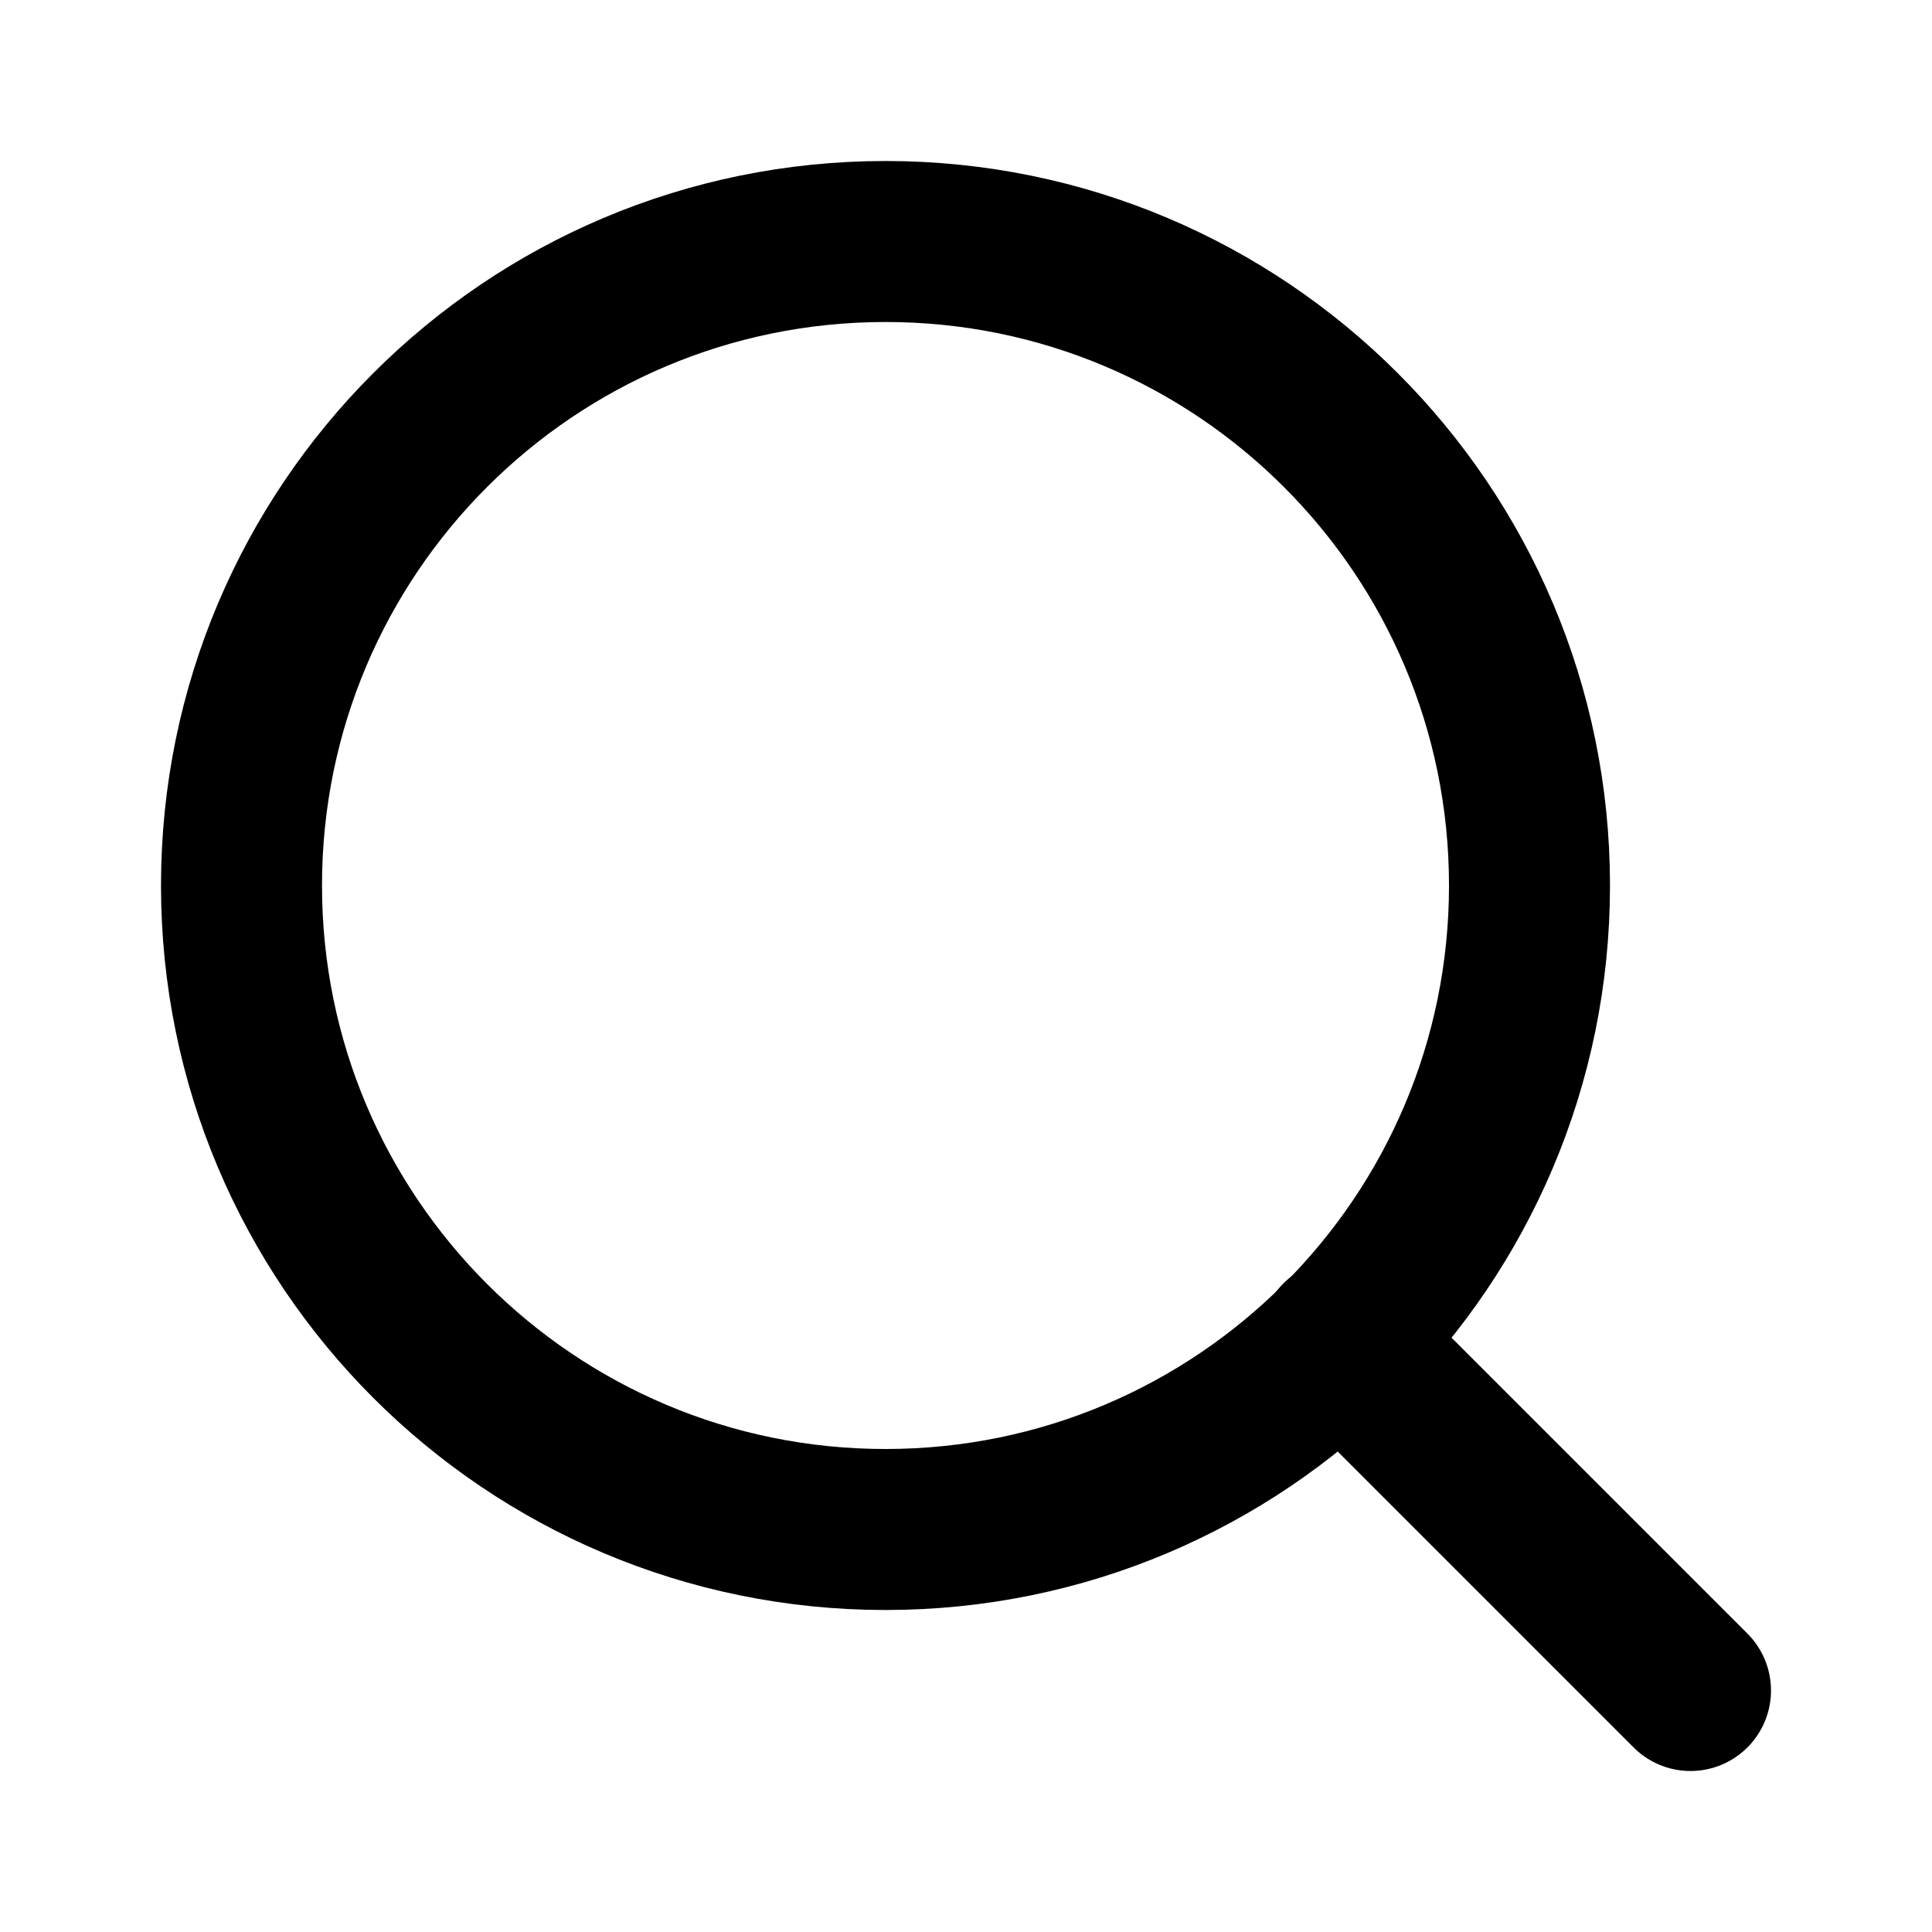
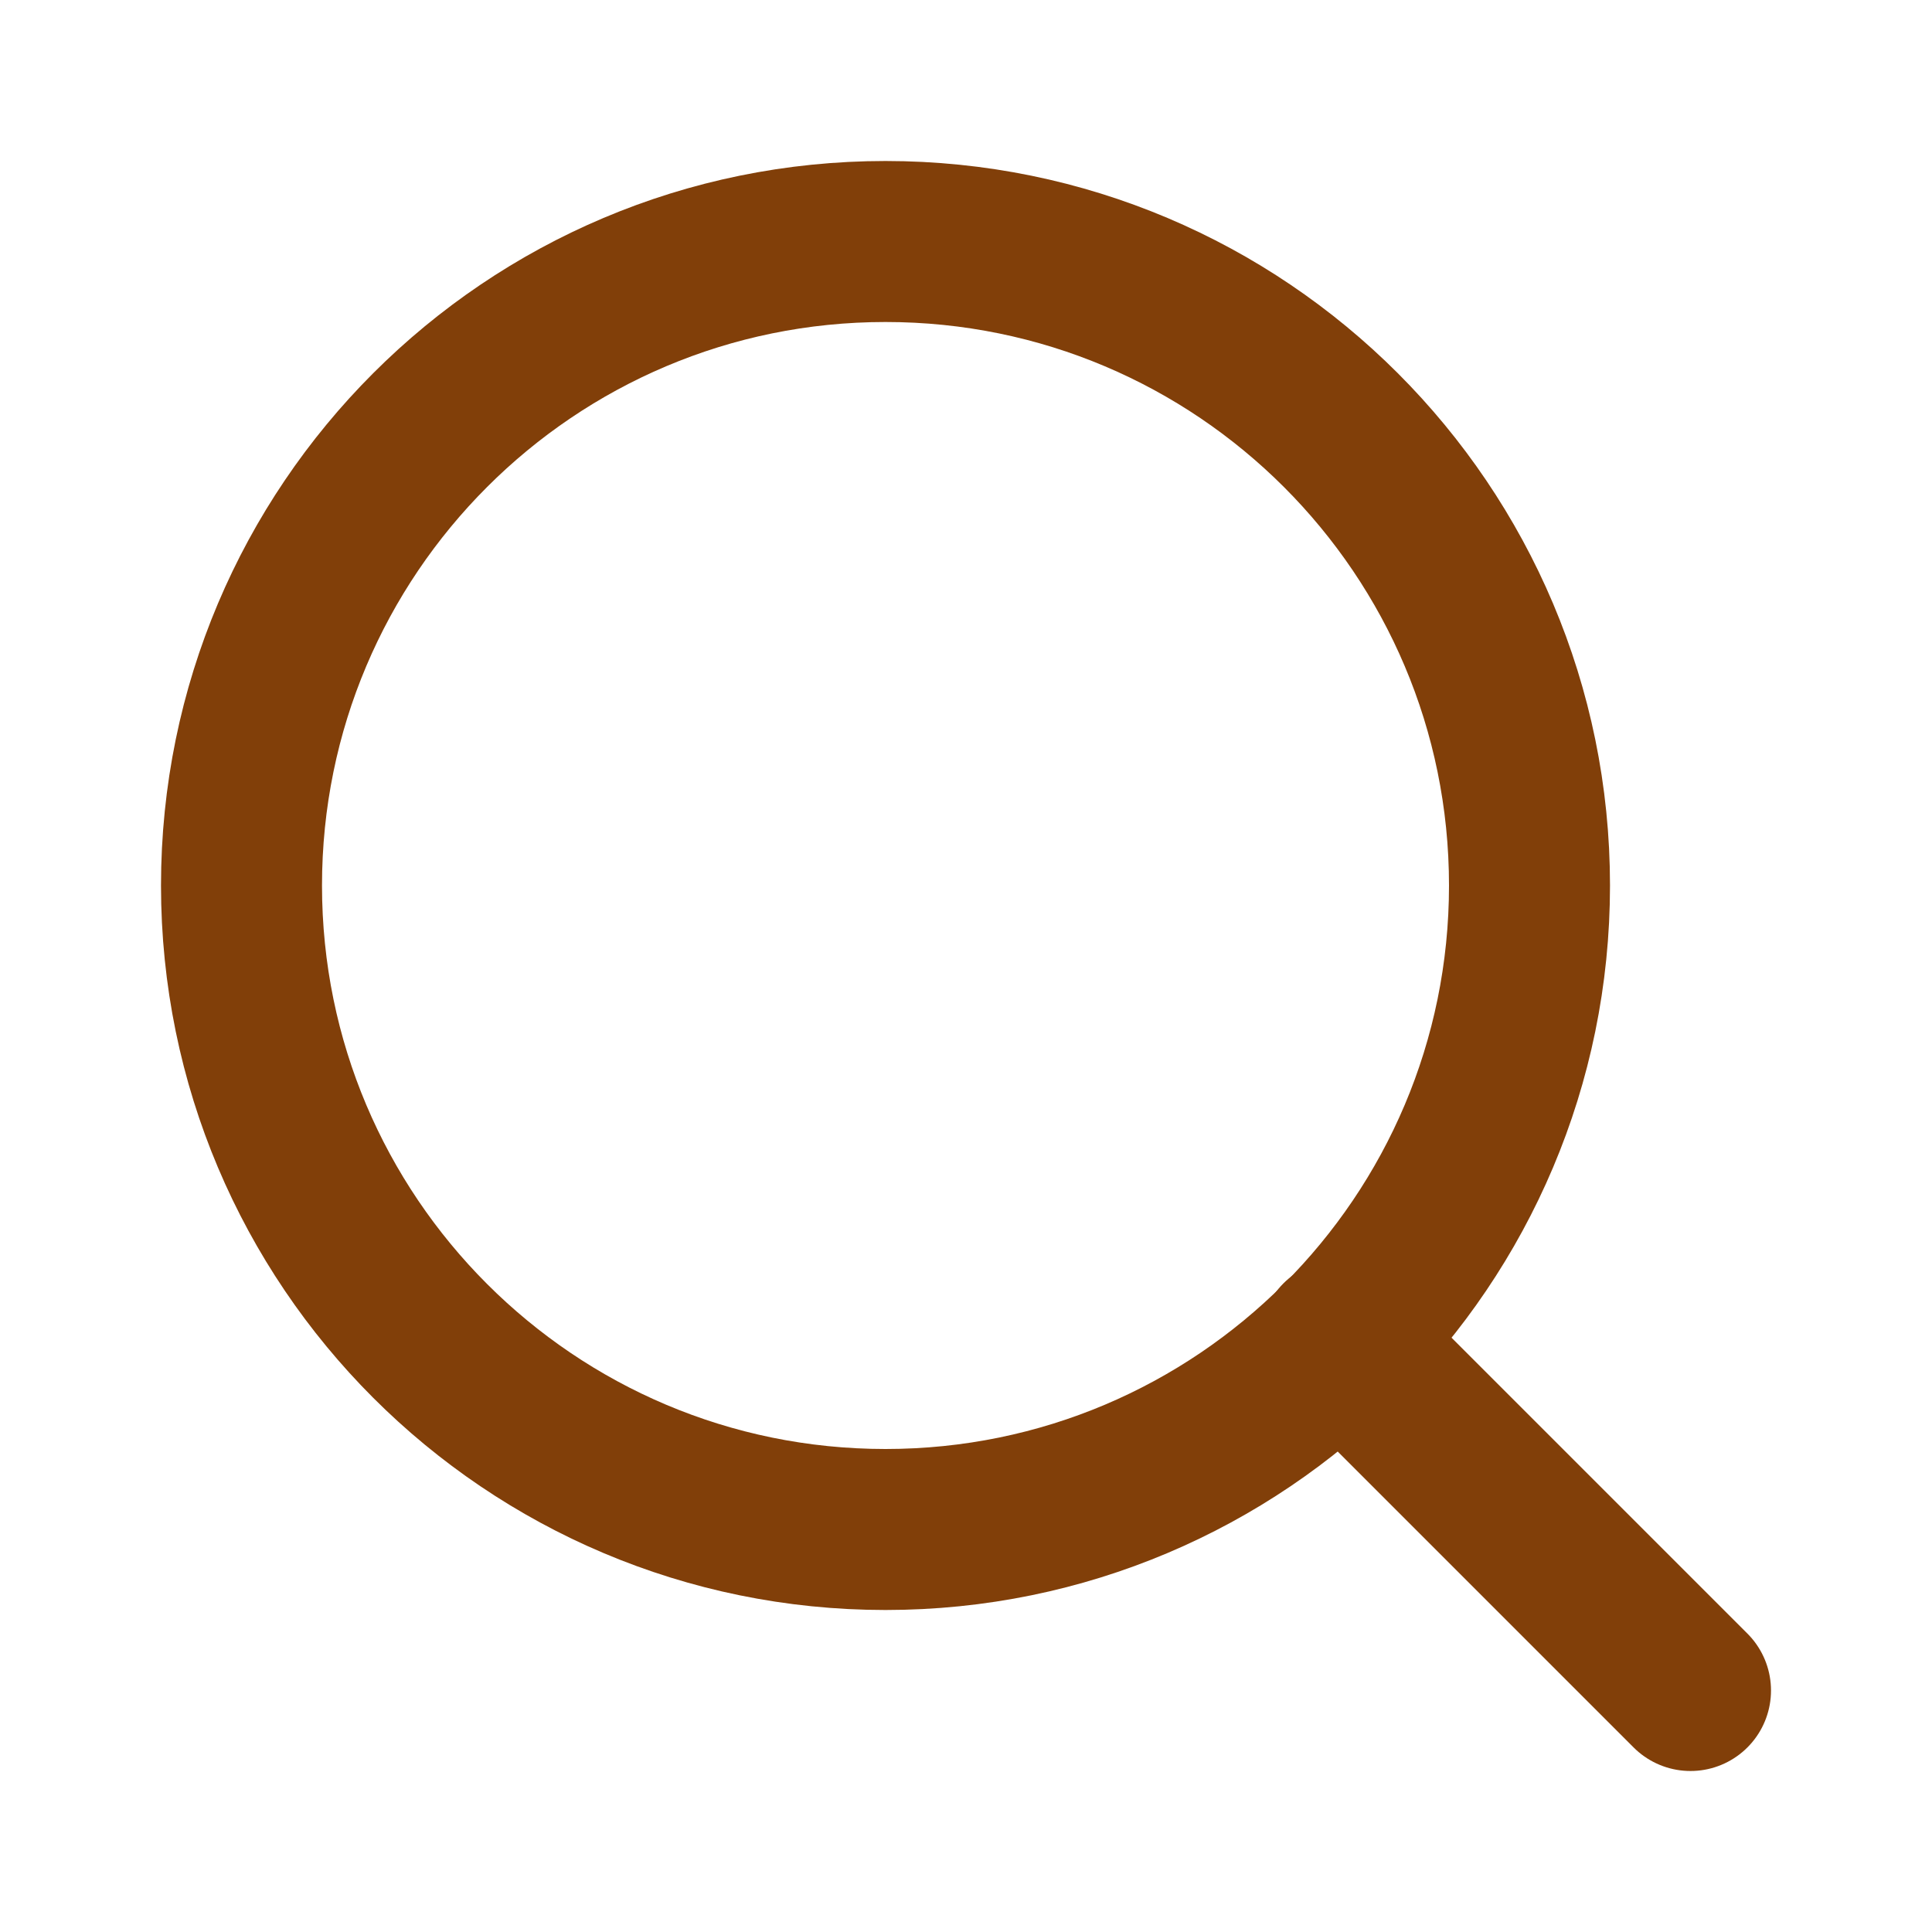
- <svg xmlns="http://www.w3.org/2000/svg" width="24" height="24" viewBox="0 0 24 24" fill="none" stroke="currentColor" stroke-width="2" stroke-linecap="round" stroke-linejoin="round" class="feather feather-search">
+ <svg xmlns="http://www.w3.org/2000/svg" width="24" height="24" viewBox="0 0 24 24" fill="none" stroke="#813F09" stroke-width="2" stroke-linecap="round" stroke-linejoin="round" class="feather feather-search">
  <circle cx="11" cy="11" r="8" />
  <line x1="21" y1="21" x2="16.65" y2="16.65" />
</svg>
